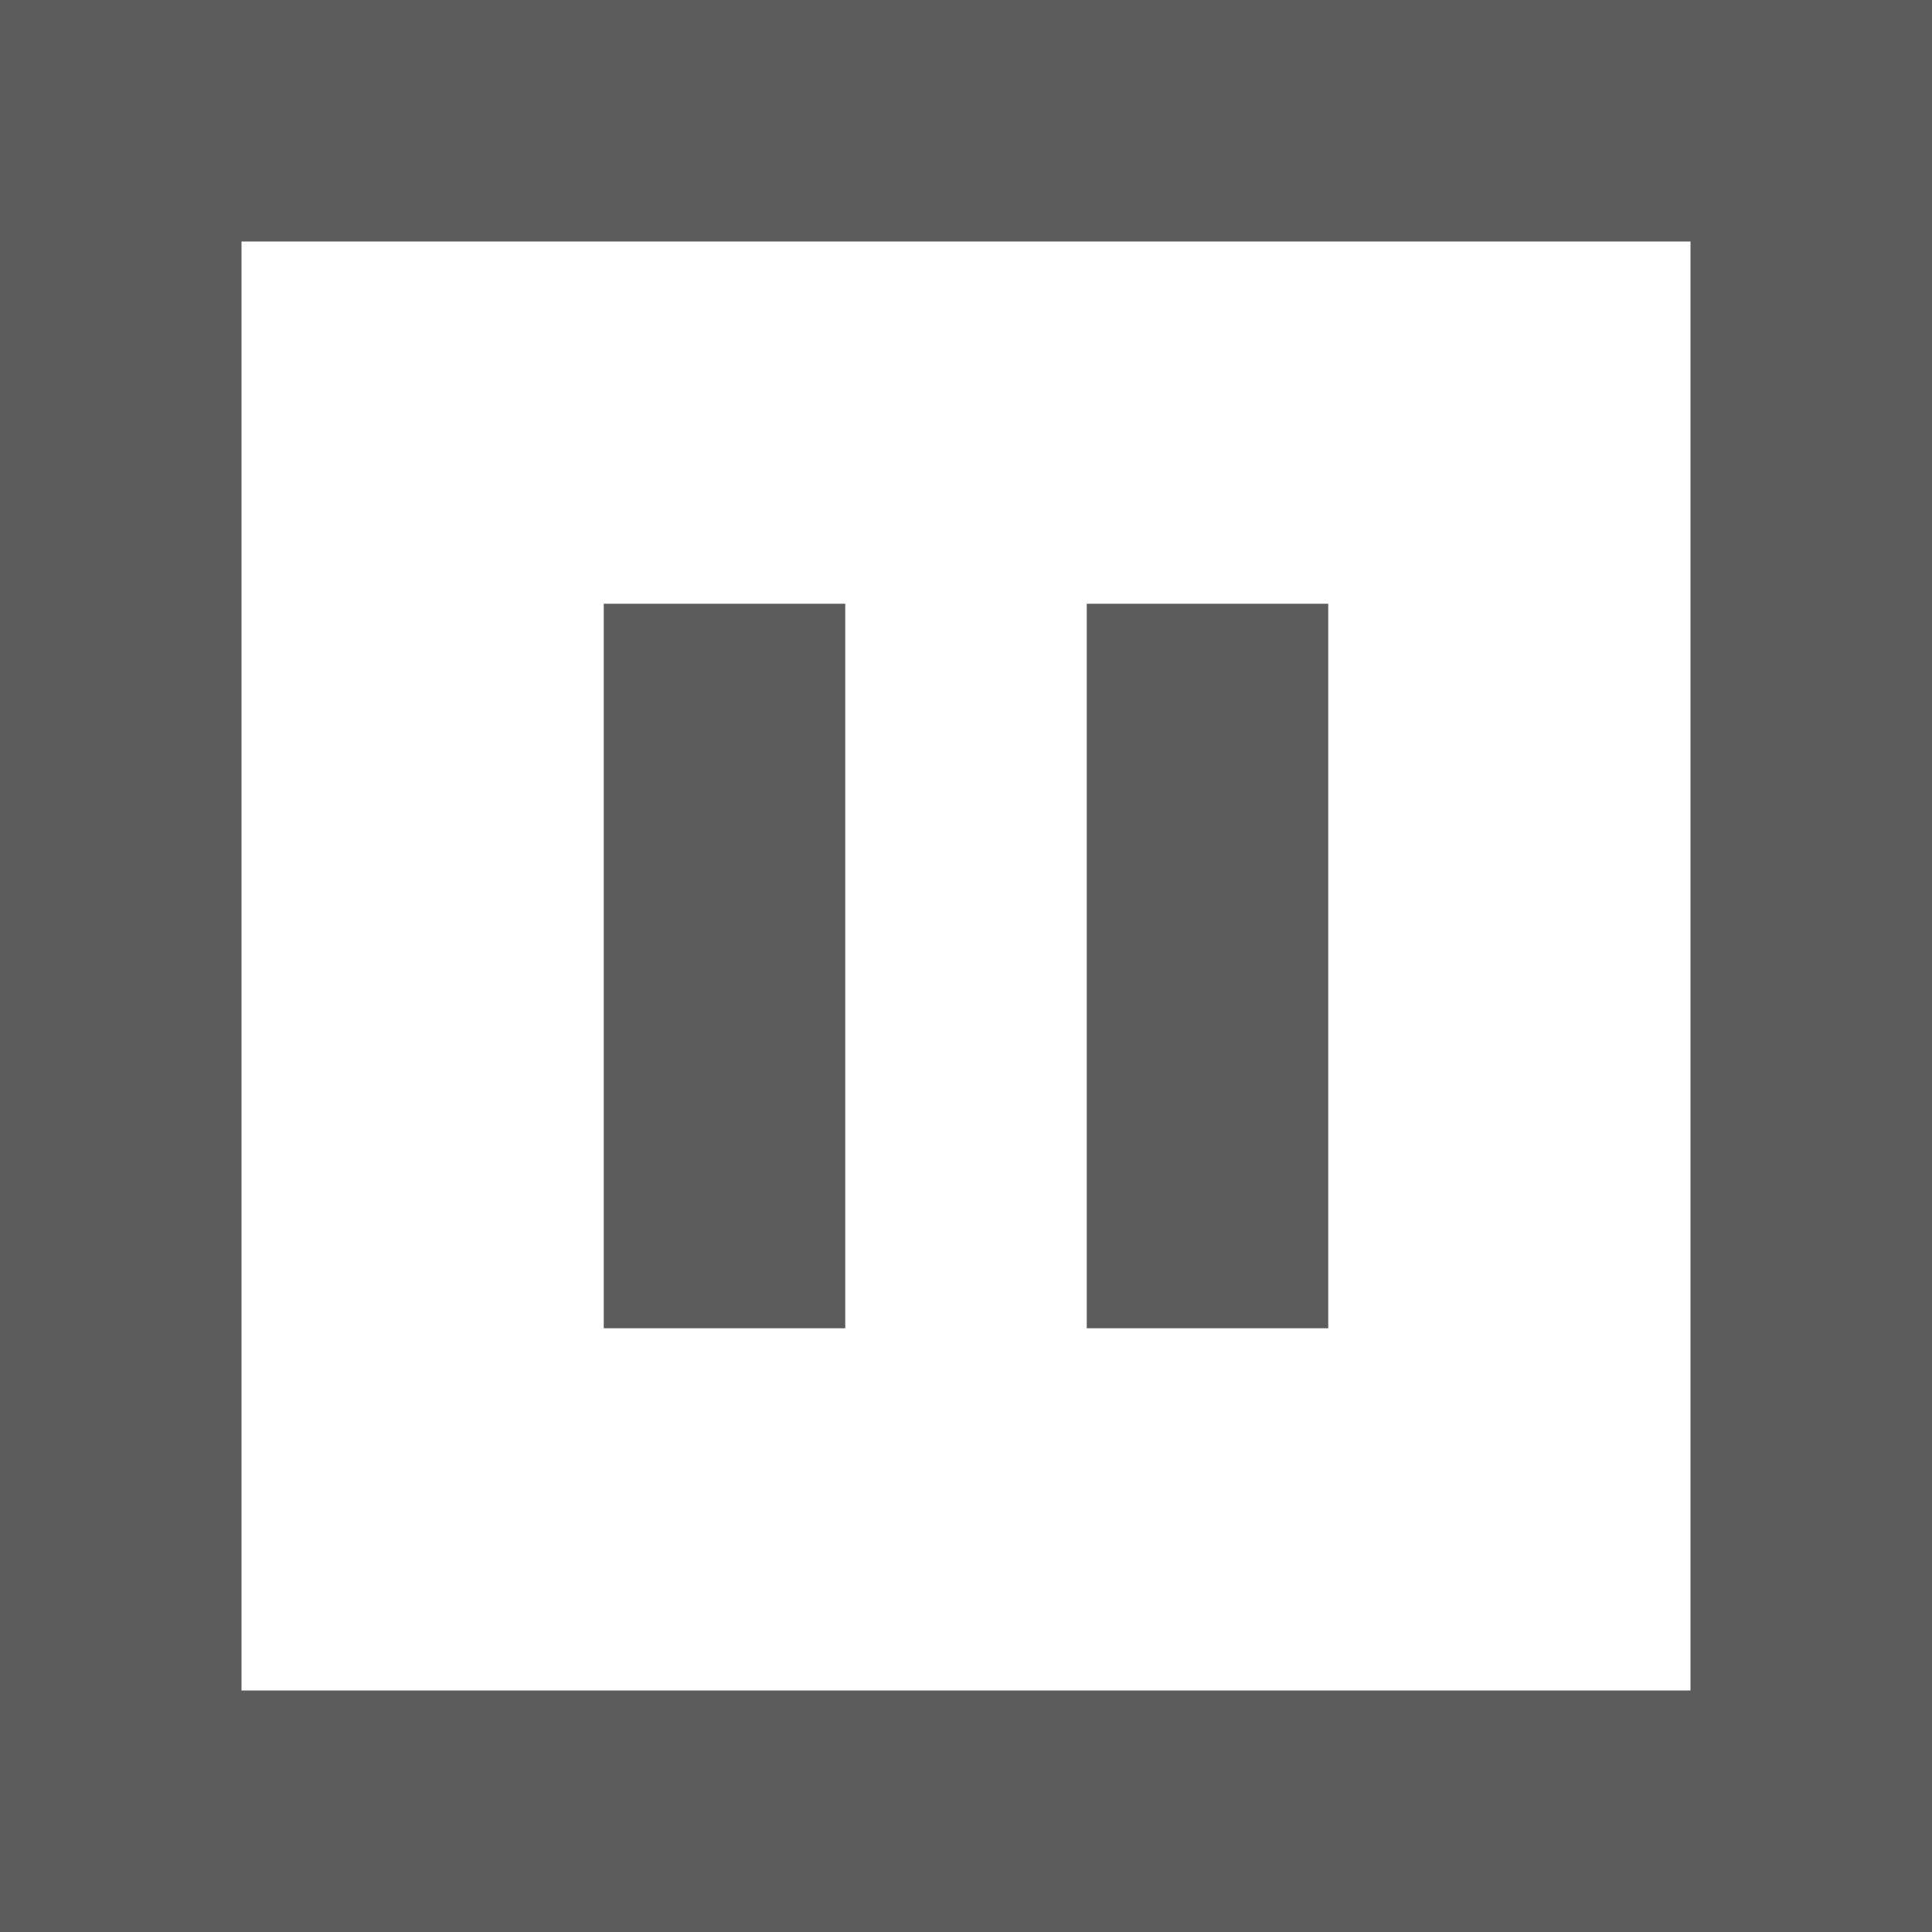
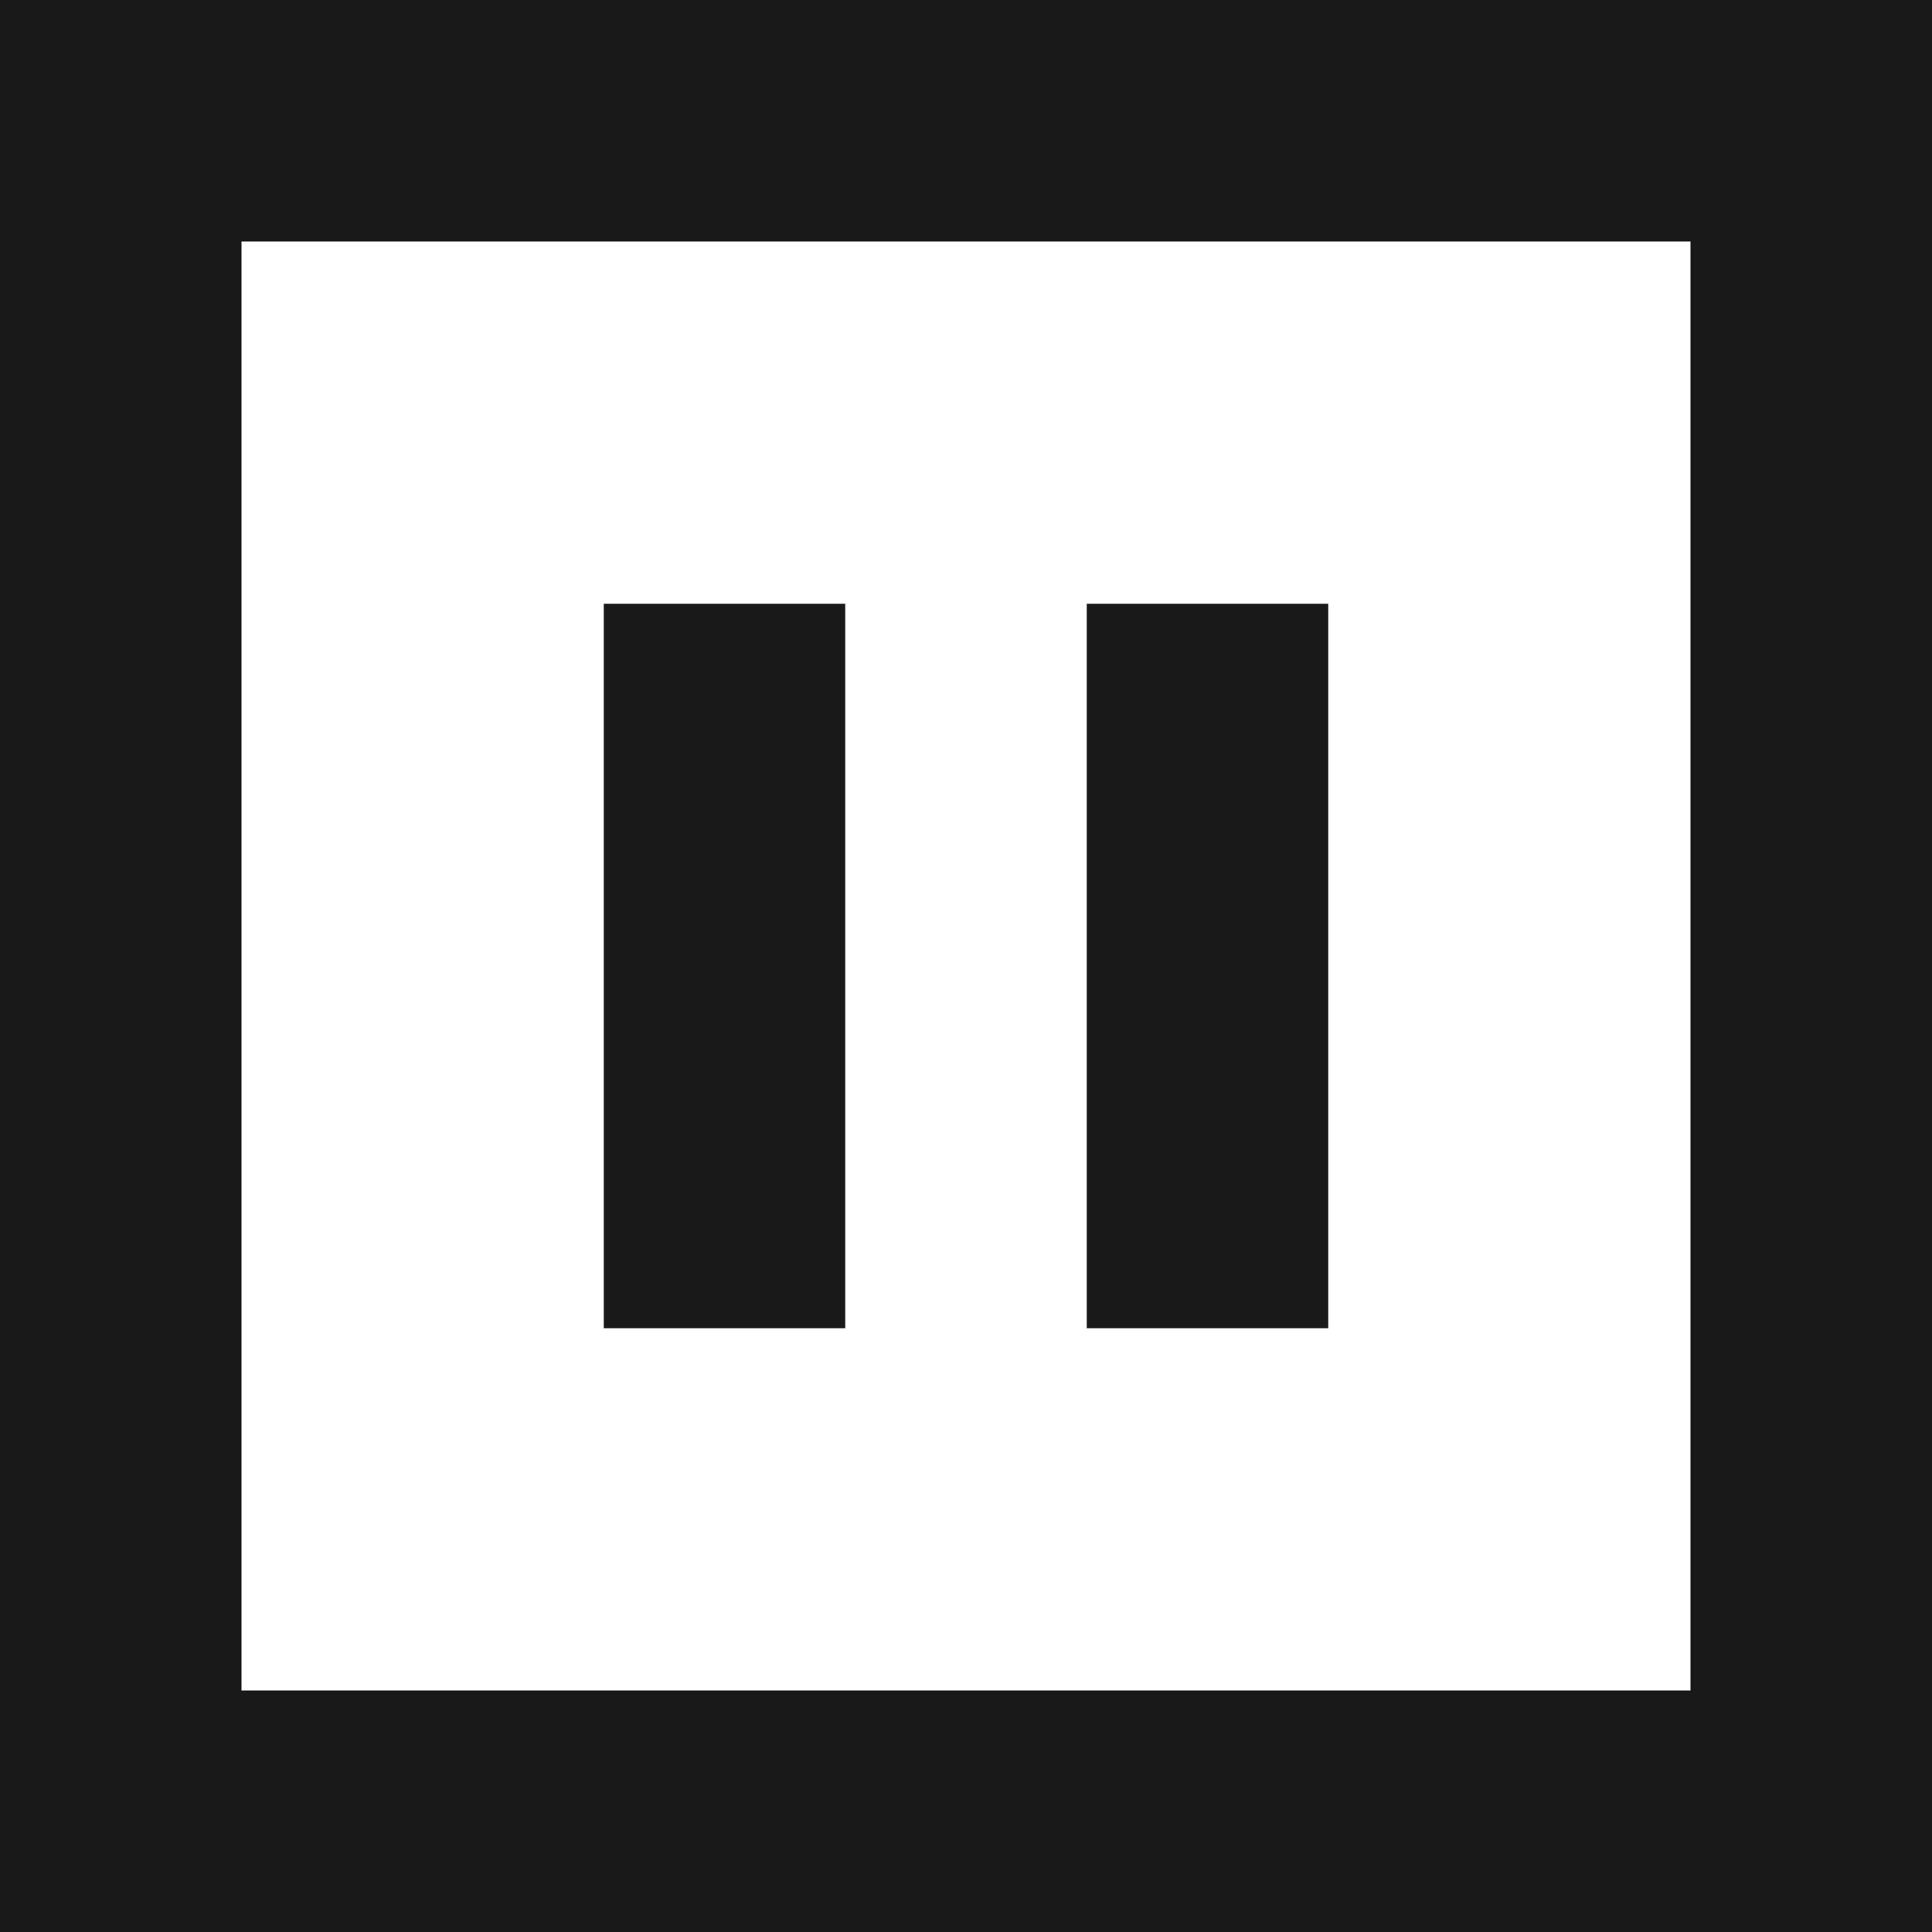
<svg xmlns="http://www.w3.org/2000/svg" width="16px" height="16px" viewBox="0 0 16 16" version="1.1">
-   <defs />
-   <g id="x16" stroke="none" stroke-width="1" fill="none" fill-rule="evenodd" transform="translate(-241, -141)" opacity="0.9">
-     <g id="SixteenPixels.Icons" transform="translate(75, 45)" fill="#4A4A4A">
+   <g id="x16" stroke="none" stroke-width="1" fill-rule="evenodd" transform="translate(-241, -141)" opacity="0.9">
+     <g id="SixteenPixels.Icons" transform="translate(75, 45)">
      <g id="Row-3" transform="translate(0, 96)">
        <path d="M166,0 L182,0 L182,16 L166,16 L166,0 Z M168,2 L168,14 L180,14 L180,2 L168,2 Z M175,5 L177,5 L177,11 L175,11 L175,5 Z M171,5 L173,5 L173,11 L171,11 L171,5 Z" id="Pause.Square.Icon" transform="translate(174, 8) scale(1, -1) translate(-174, -8) " />
      </g>
    </g>
  </g>
</svg>
